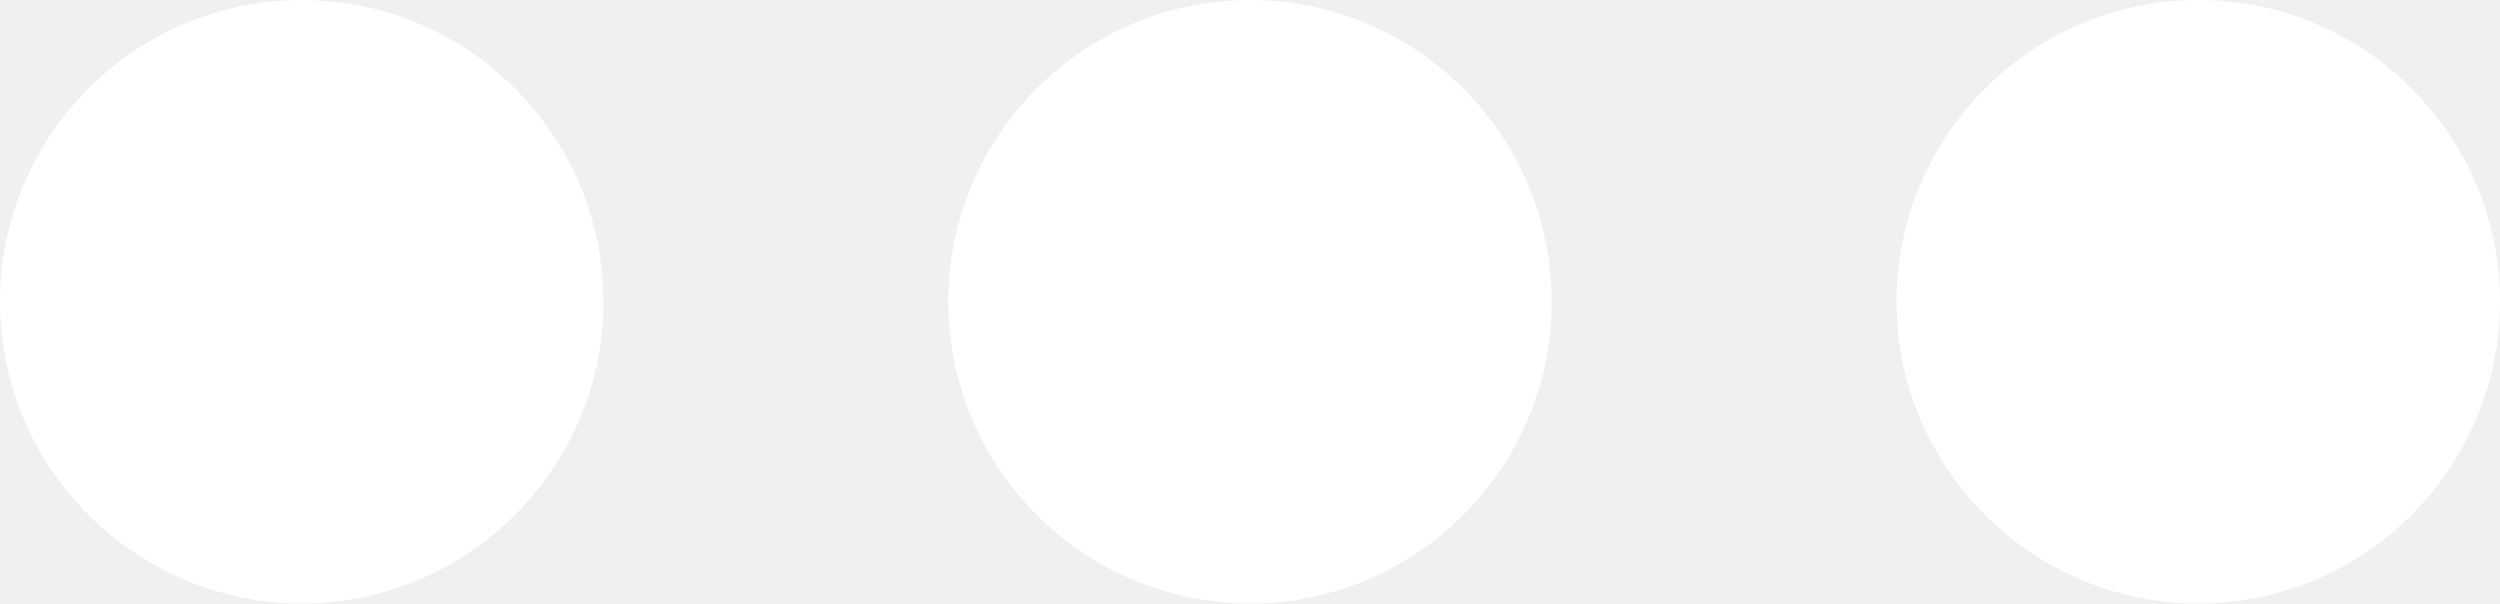
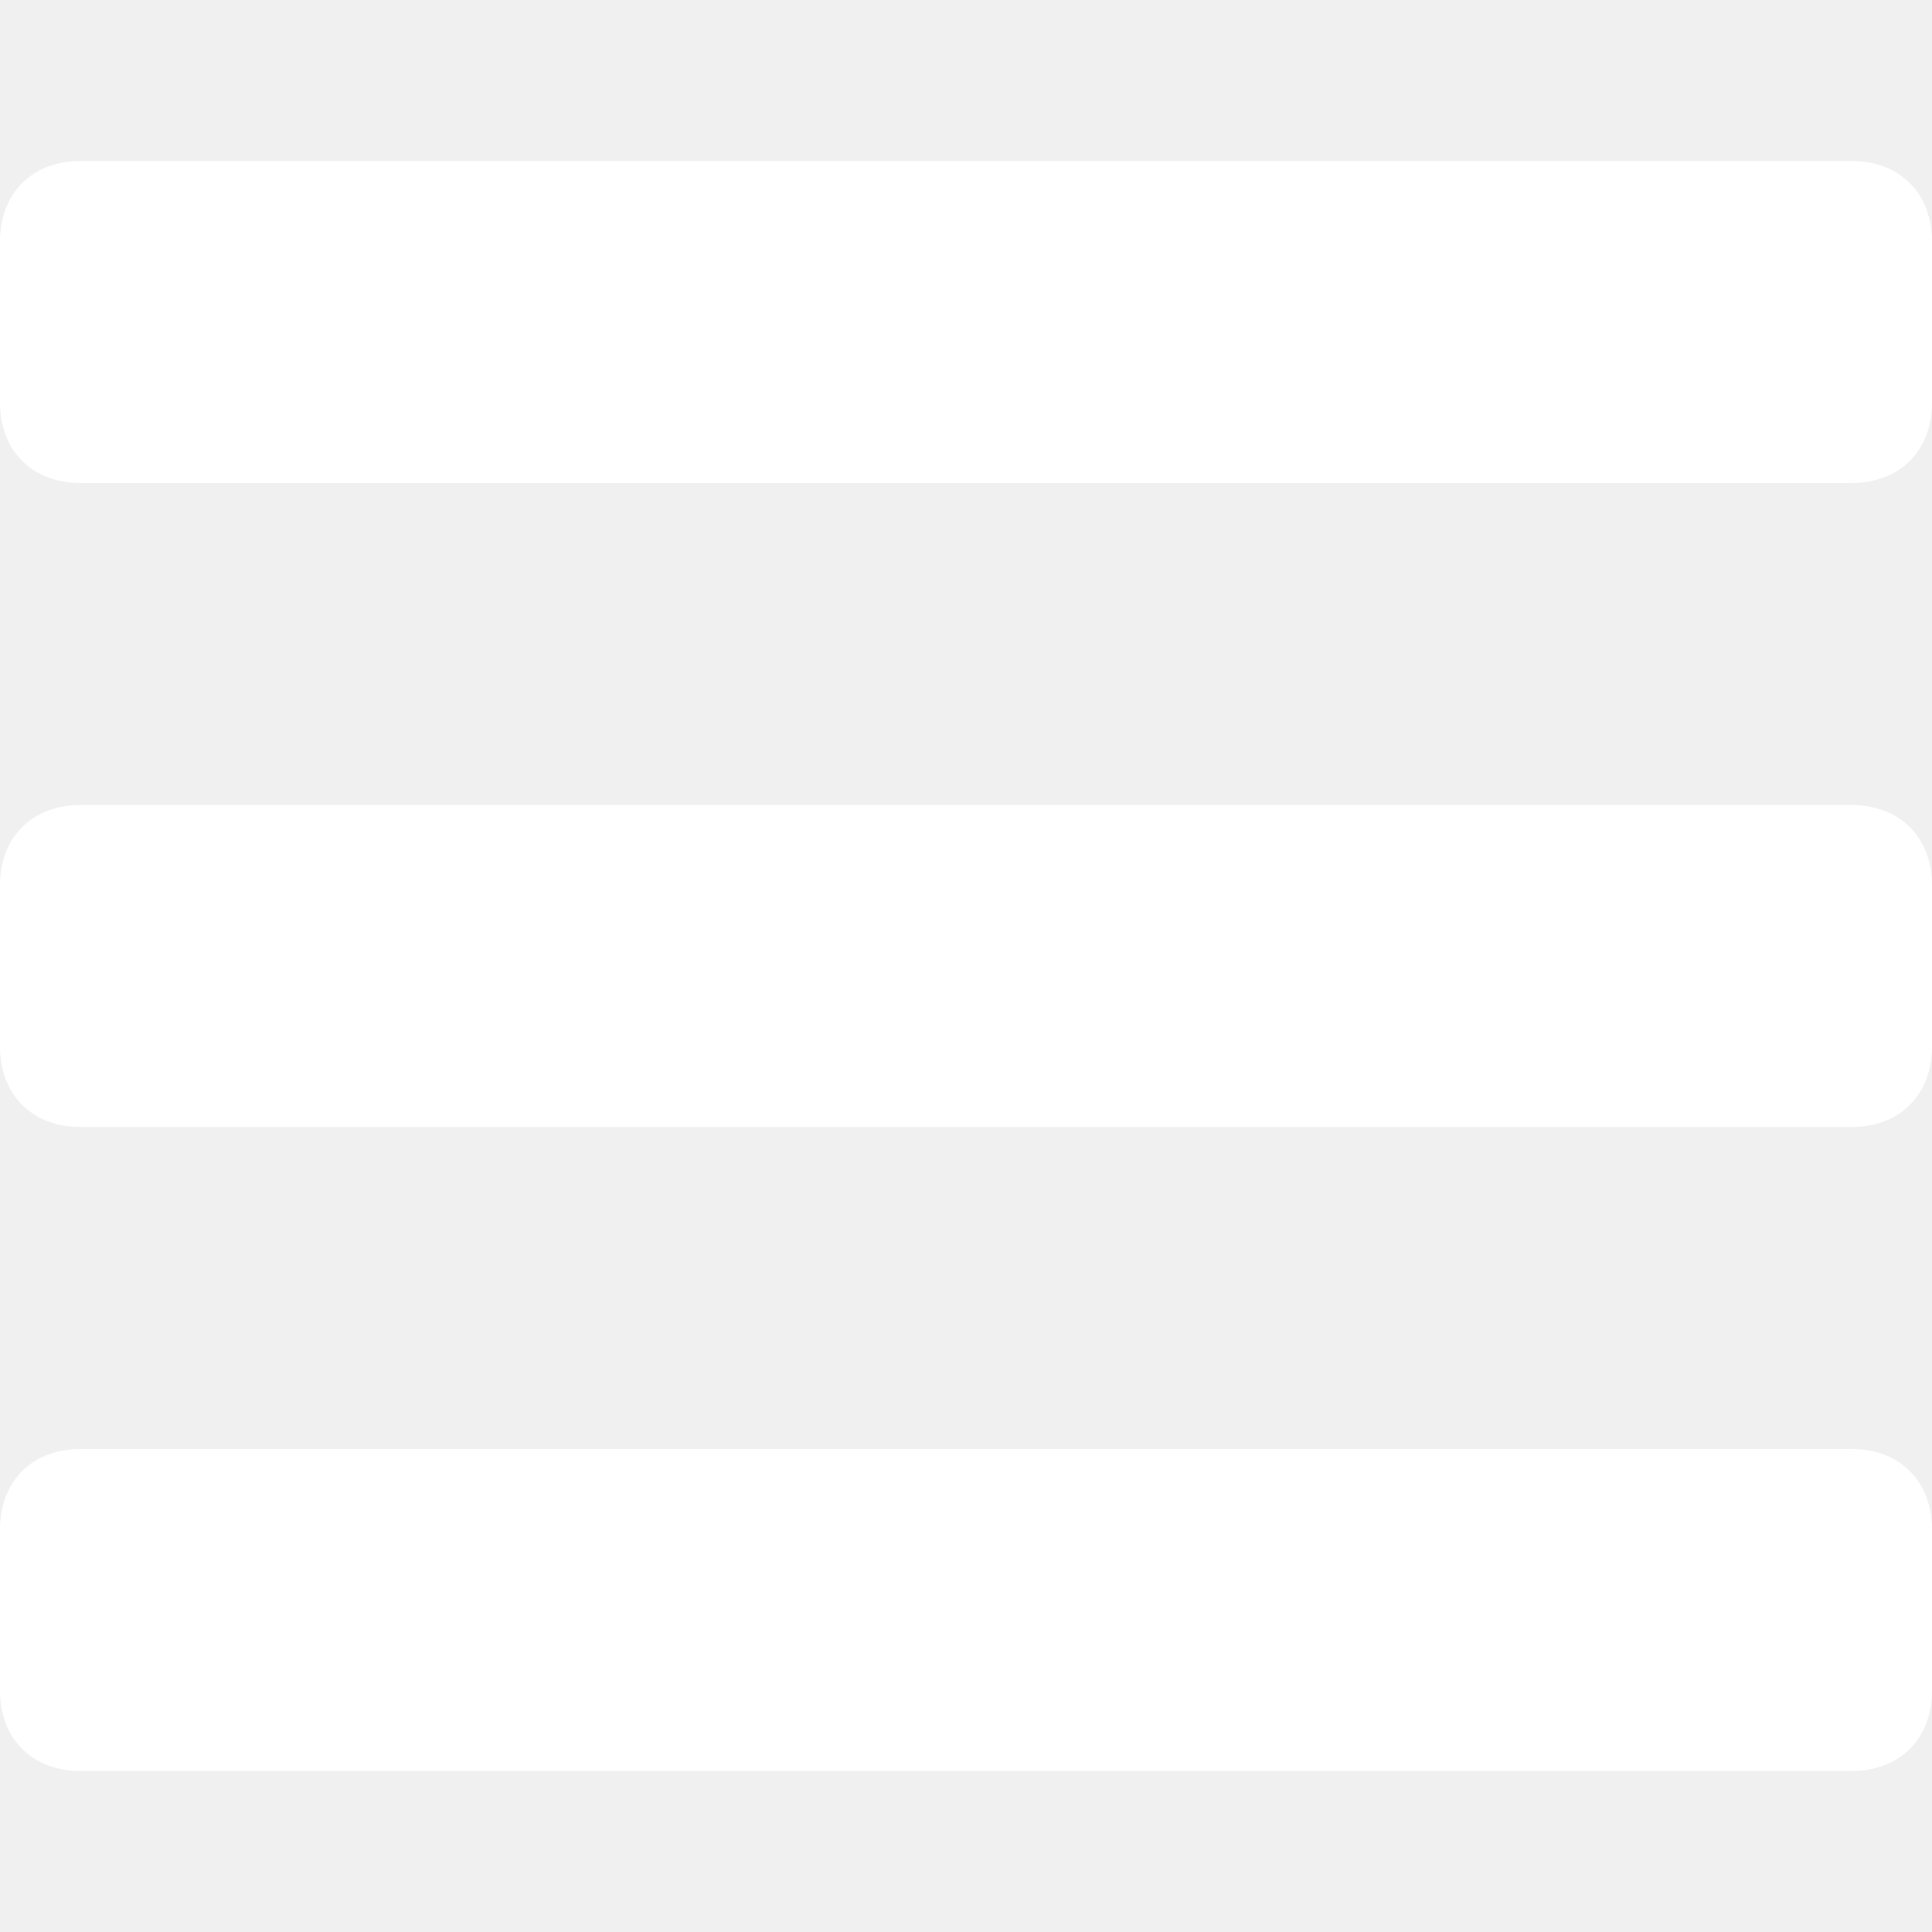
- <svg xmlns="http://www.w3.org/2000/svg" version="1.1" id="Layer_1" x="0px" y="0px" viewBox="0 0 290 70" xml:space="preserve" width="512" height="123.586">
-   <defs id="defs43" />
-   <g id="g3" style="fill:#ffffff" transform="translate(0,-110)">
-     <path d="m 255,110 c -19.299,0 -35,15.701 -35,35 0,19.299 15.701,35 35,35 19.299,0 35,-15.701 35,-35 0,-19.299 -15.701,-35 -35,-35 z" id="path5" style="fill:#ffffff" />
-     <path d="m 35,110 c -19.299,0 -35,15.701 -35,35 0,19.299 15.701,35 35,35 19.299,0 35,-15.701 35,-35 0,-19.299 -15.701,-35 -35,-35 z" id="path7" style="fill:#ffffff" />
-     <path d="m 145,110 c -19.299,0 -35,15.701 -35,35 0,19.299 15.701,35 35,35 19.299,0 35,-15.701 35,-35 0,-19.299 -15.701,-35 -35,-35 z" id="path9" style="fill:#ffffff" />
+ <svg xmlns="http://www.w3.org/2000/svg" version="1.1" viewBox="0 0 24 24" enable-background="new 0 0 24 24" width="512px" height="512px">
+   <g>
+     <path d="M24,3c0-0.6-0.4-1-1-1H1C0.4,2,0,2.4,0,3v2c0,0.6,0.4,1,1,1h22c0.6,0,1-0.4,1-1V3z" fill="#FFFFFF" />
+     <path d="M24,11c0-0.6-0.4-1-1-1H1c-0.6,0-1,0.4-1,1v2c0,0.6,0.4,1,1,1h22c0.6,0,1-0.4,1-1V11z" fill="#FFFFFF" />
+     <path d="M24,19c0-0.6-0.4-1-1-1H1c-0.6,0-1,0.4-1,1v2c0,0.6,0.4,1,1,1h22c0.6,0,1-0.4,1-1V19z" fill="#FFFFFF" />
  </g>
-   <g id="g11" transform="translate(0,-110)" />
-   <g id="g13" transform="translate(0,-110)" />
-   <g id="g15" transform="translate(0,-110)" />
-   <g id="g17" transform="translate(0,-110)" />
-   <g id="g19" transform="translate(0,-110)" />
-   <g id="g21" transform="translate(0,-110)" />
-   <g id="g23" transform="translate(0,-110)" />
-   <g id="g25" transform="translate(0,-110)" />
-   <g id="g27" transform="translate(0,-110)" />
-   <g id="g29" transform="translate(0,-110)" />
-   <g id="g31" transform="translate(0,-110)" />
-   <g id="g33" transform="translate(0,-110)" />
-   <g id="g35" transform="translate(0,-110)" />
-   <g id="g37" transform="translate(0,-110)" />
-   <g id="g39" transform="translate(0,-110)" />
</svg>
